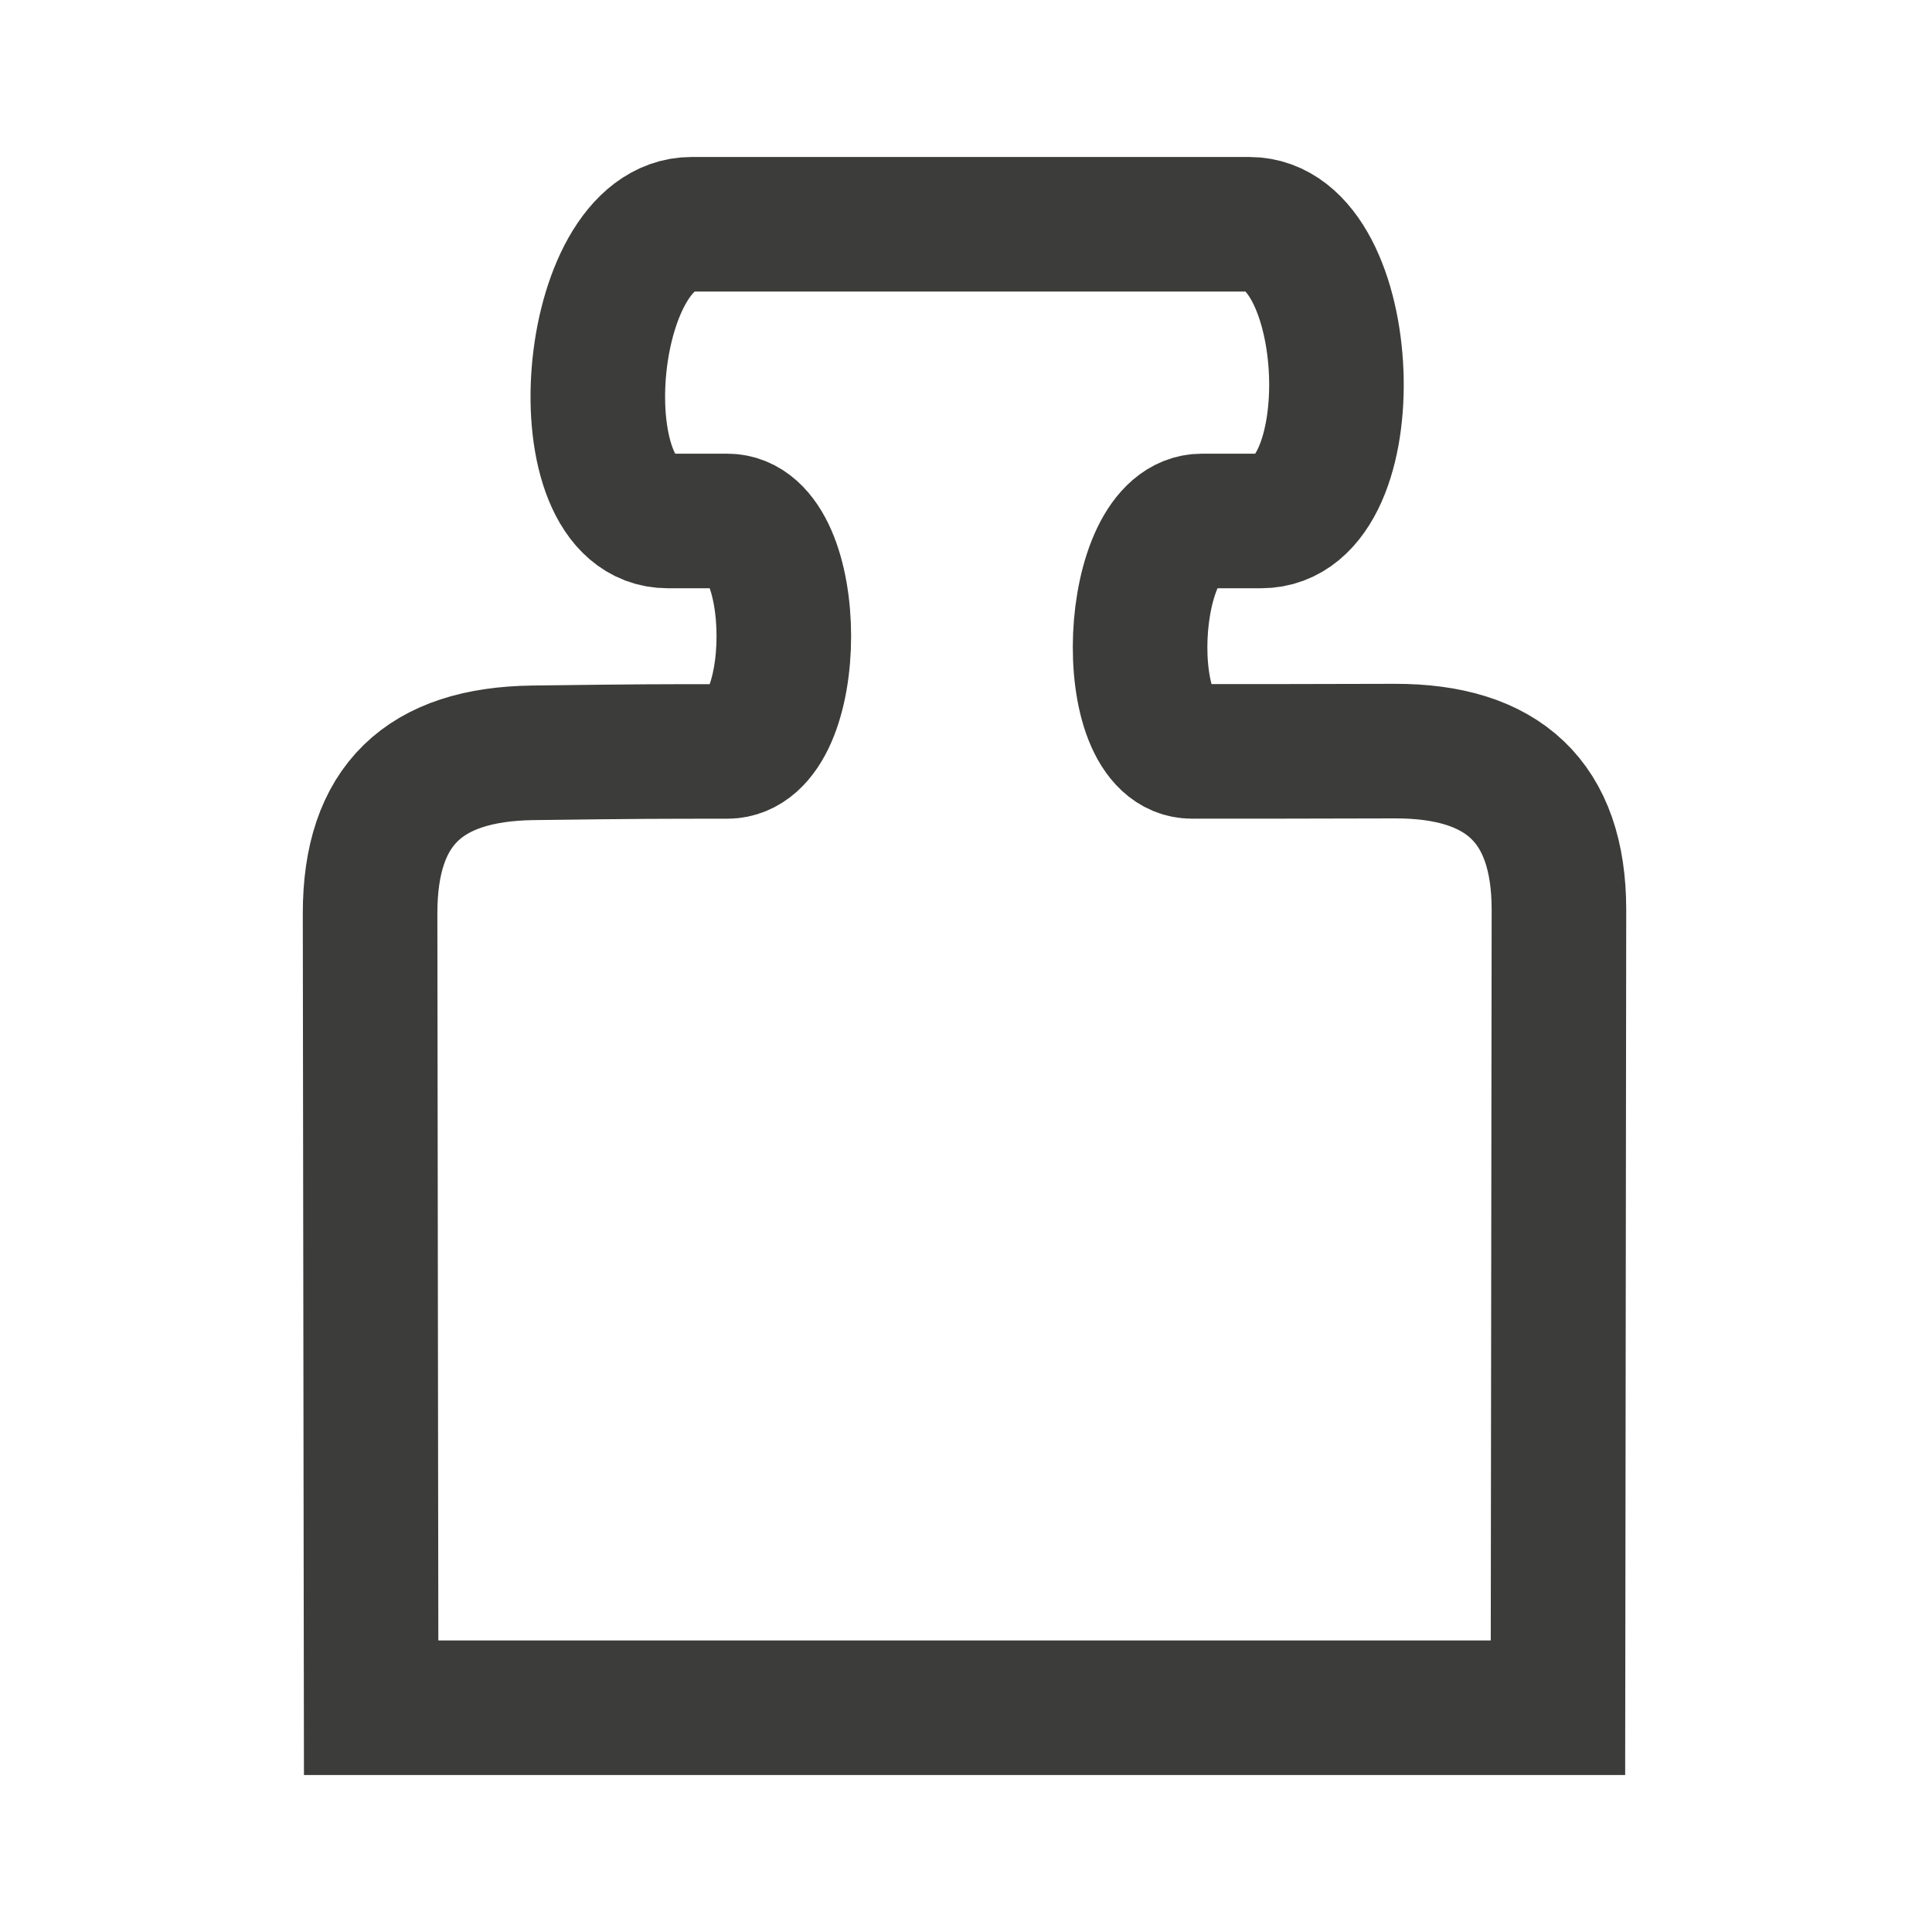
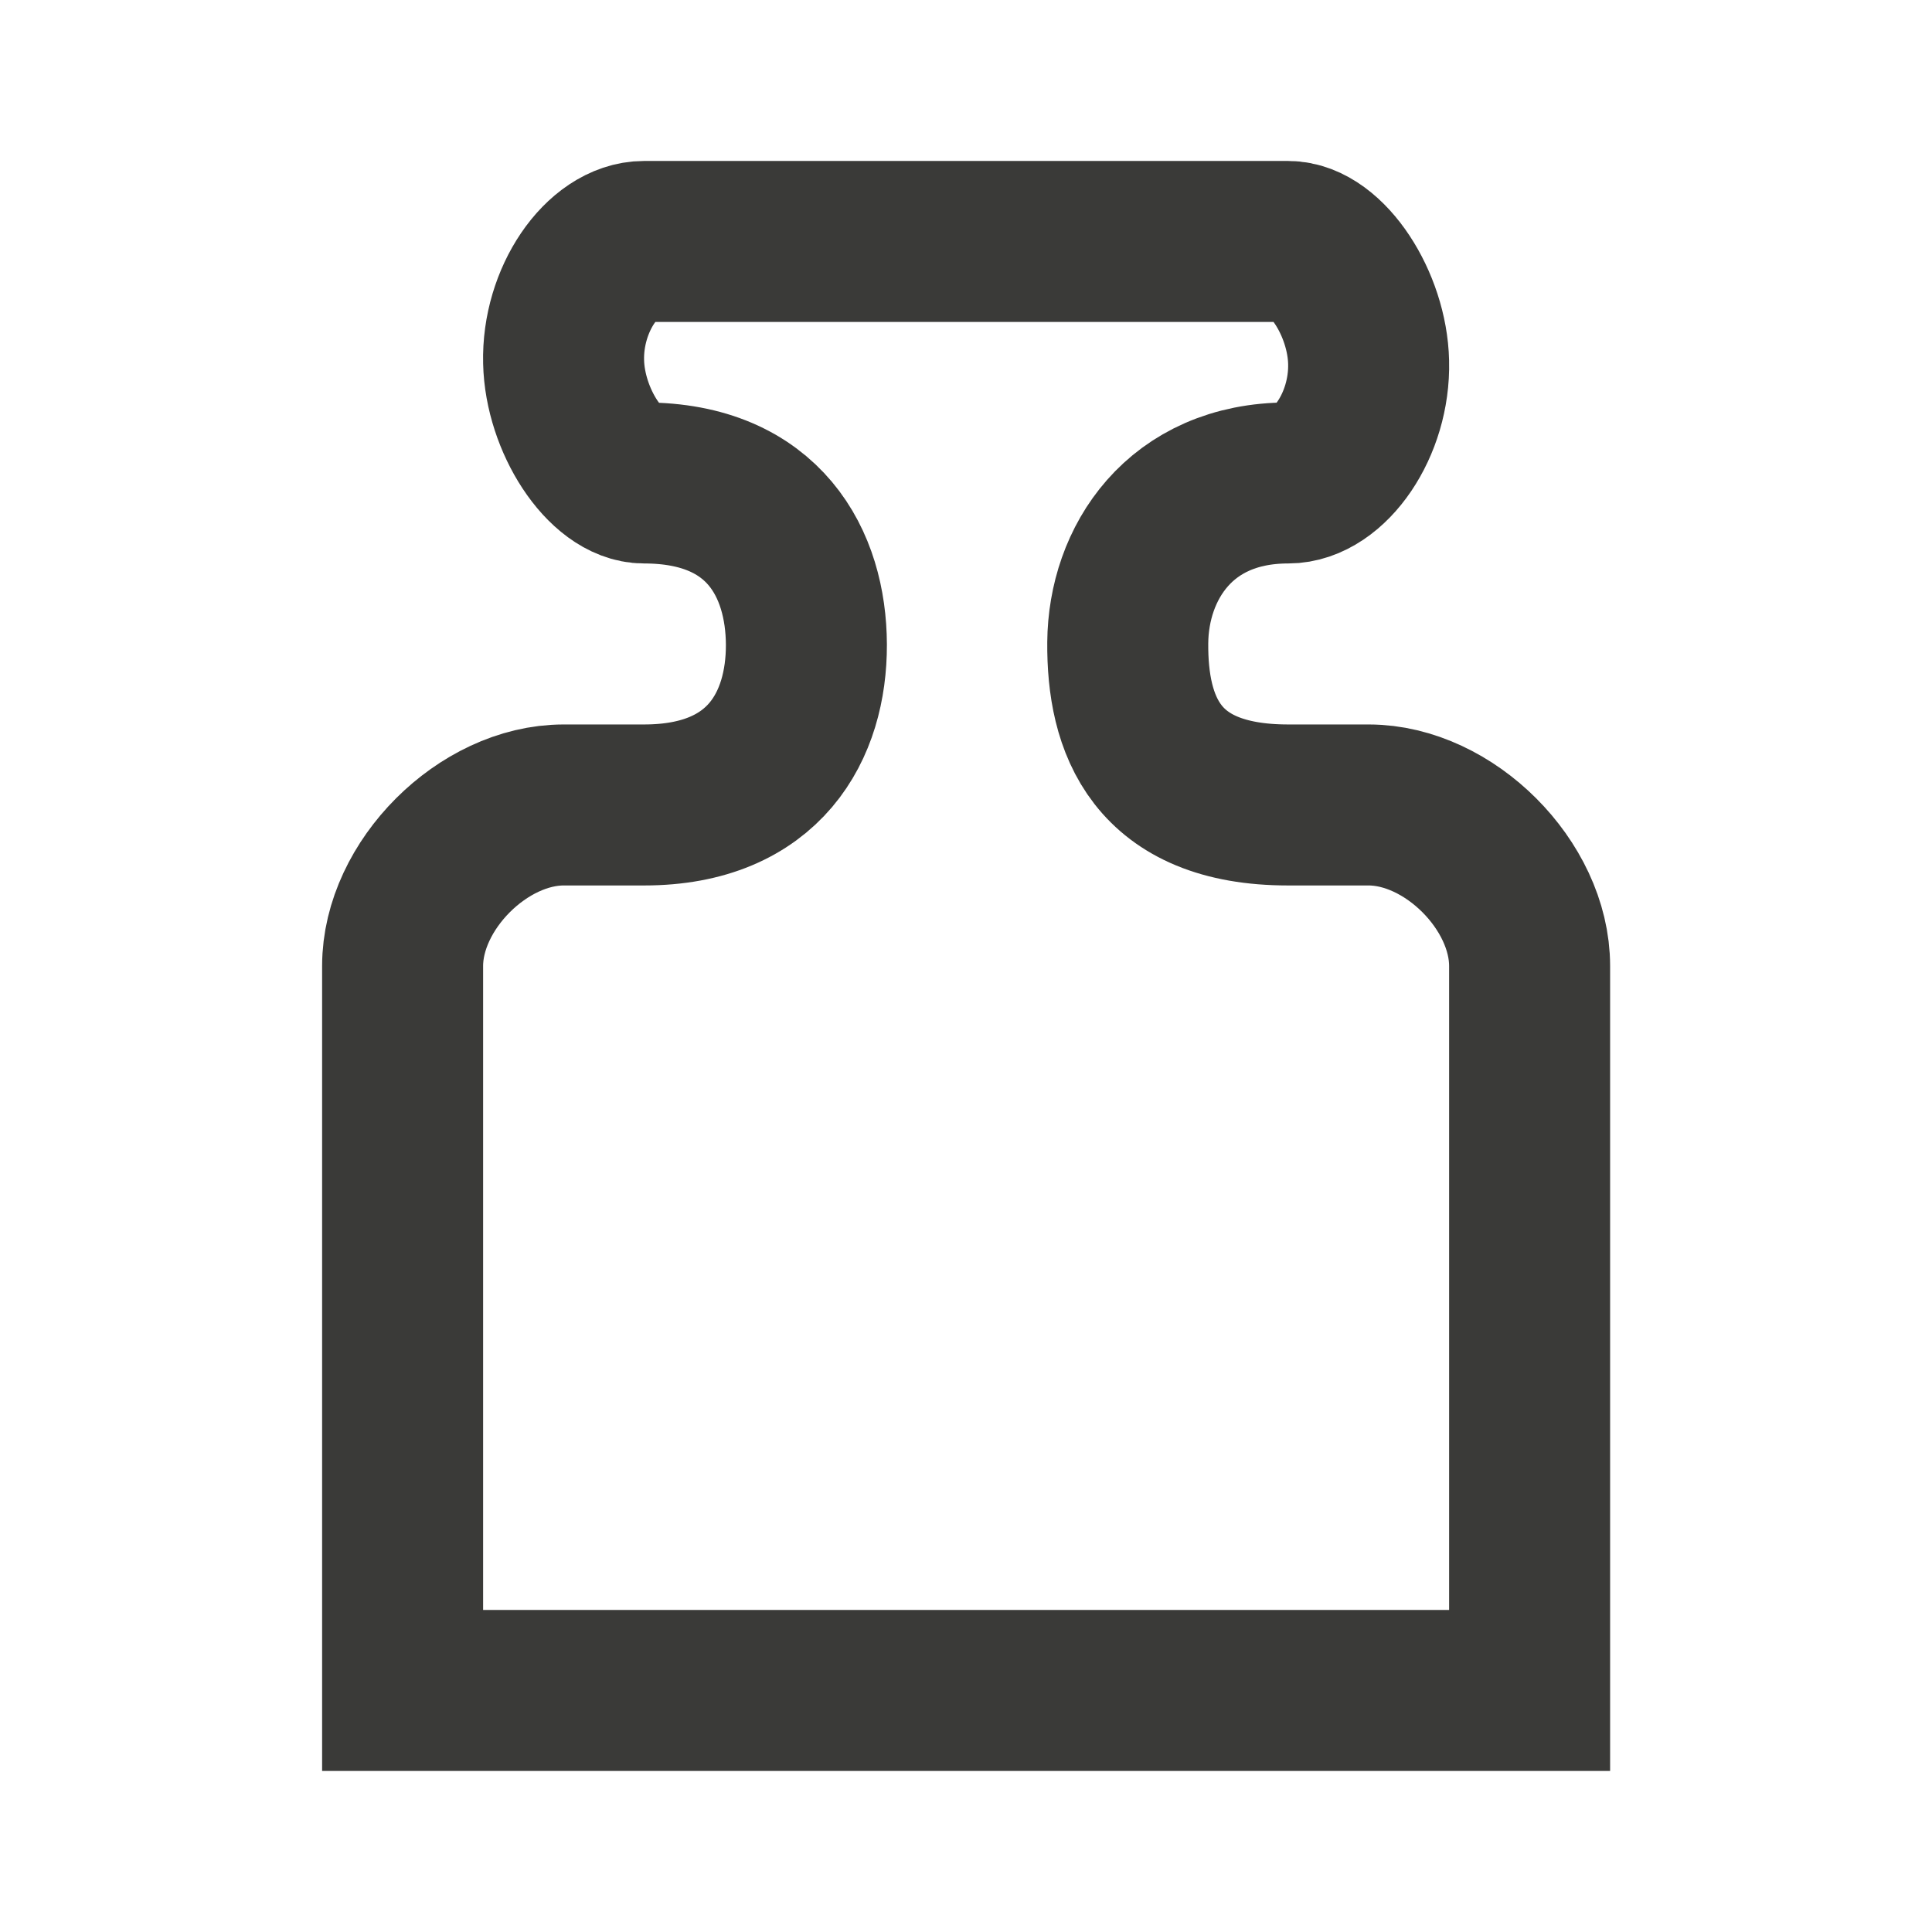
- <svg xmlns="http://www.w3.org/2000/svg" width="43.004mm" height="43.073mm" viewBox="0 0 47.304 47.38" version="1.1" id="svg8">
+ <svg xmlns="http://www.w3.org/2000/svg" width="24" height="24" viewBox="0 0 6 6" version="1.1" id="svg8">
  <defs id="defs2" />
-   <g id="layer1" transform="translate(-12.72666,-246.8229)">
-     <path style="opacity:0.99;fill:none;fill-opacity:1;stroke:#3a3a38;stroke-width:3.3;stroke-linecap:butt;stroke-linejoin:miter;stroke-miterlimit:4;stroke-dasharray:none;stroke-opacity:0.995" d="m 21.828,288.703 h 29.104 l 0.024,-19.568 c 0,-2.646 -1.373,-3.898 -4.027,-3.892 -2.638,0.007 -3.272,0.007 -4.97,0.007 -1.852,0 -1.611,-5.651 0.241,-5.651 h 1.455 c 2.646,0 2.355,-7.276 -0.291,-7.276 H 29.686 c -2.646,0 -3.228,7.276 -0.582,7.276 h 1.455 c 1.852,0 1.852,5.652 0,5.652 -1.616,0 -2.143,-4.7e-4 -4.765,0.034 -2.669,0.035 -3.992,1.289 -3.992,3.935 z" id="path4506" />
+   <g id="layer1" transform="translate(-12.72666,-287.2181)">
+     <path style="fill:none;stroke:#3a3a38;stroke-width:0.5;stroke-linecap:butt;stroke-linejoin:miter;stroke-miterlimit:4;stroke-dasharray:none;stroke-opacity:1" d="m 13.977,292.468 h 3.5 v -2.25 c 0,-0.25 -0.25,-0.5 -0.5,-0.5 h -0.25 c -0.412,0 -0.5,-0.25 -0.498,-0.504 0.002,-0.246 0.161,-0.496 0.498,-0.496 0.129,0 0.255,-0.181 0.25,-0.375 -0.004,-0.181 -0.13,-0.375 -0.25,-0.375 h -2 c -0.129,0 -0.255,0.18 -0.25,0.374 0.004,0.181 0.13,0.376 0.25,0.376 0.374,0 0.503,0.252 0.504,0.502 6.38e-4,0.25 -0.128,0.498 -0.504,0.498 h -0.25 c -0.25,0 -0.5,0.25 -0.5,0.5 z" id="path814" />
  </g>
</svg>
